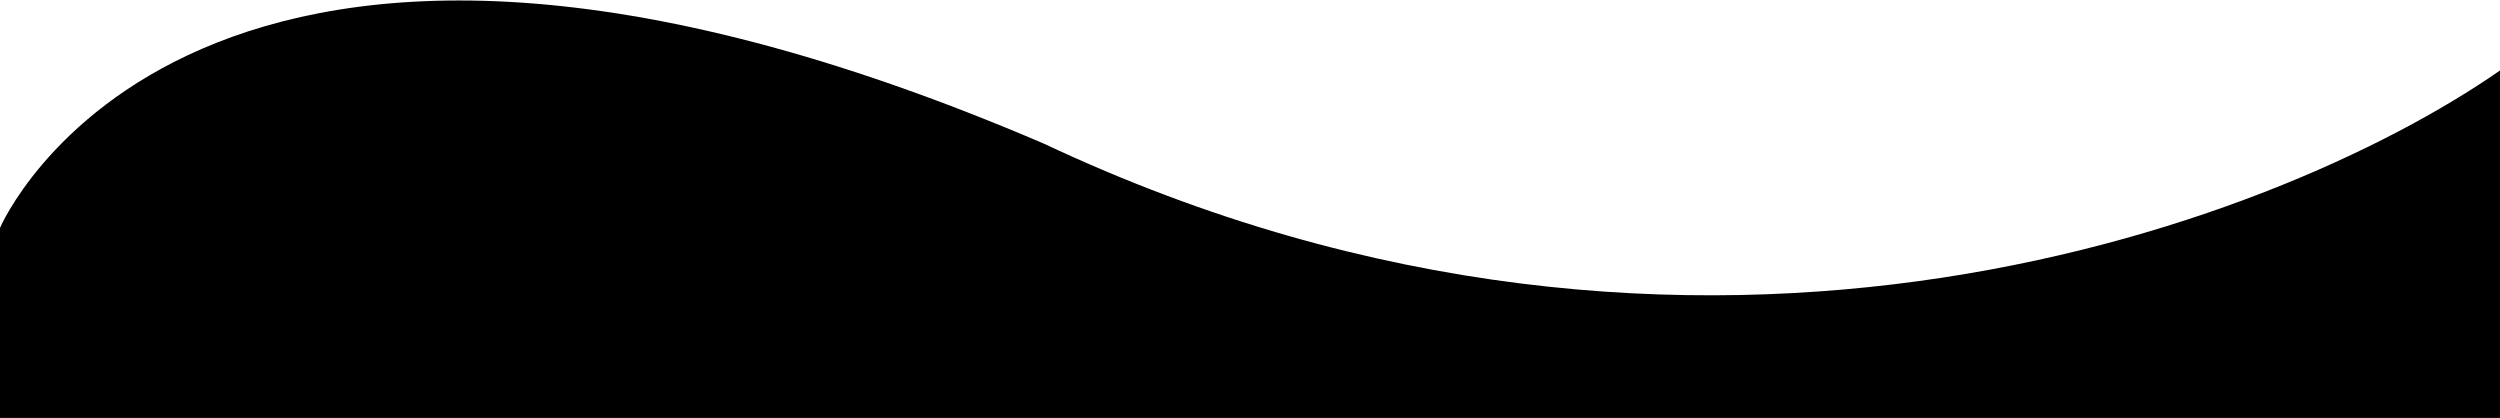
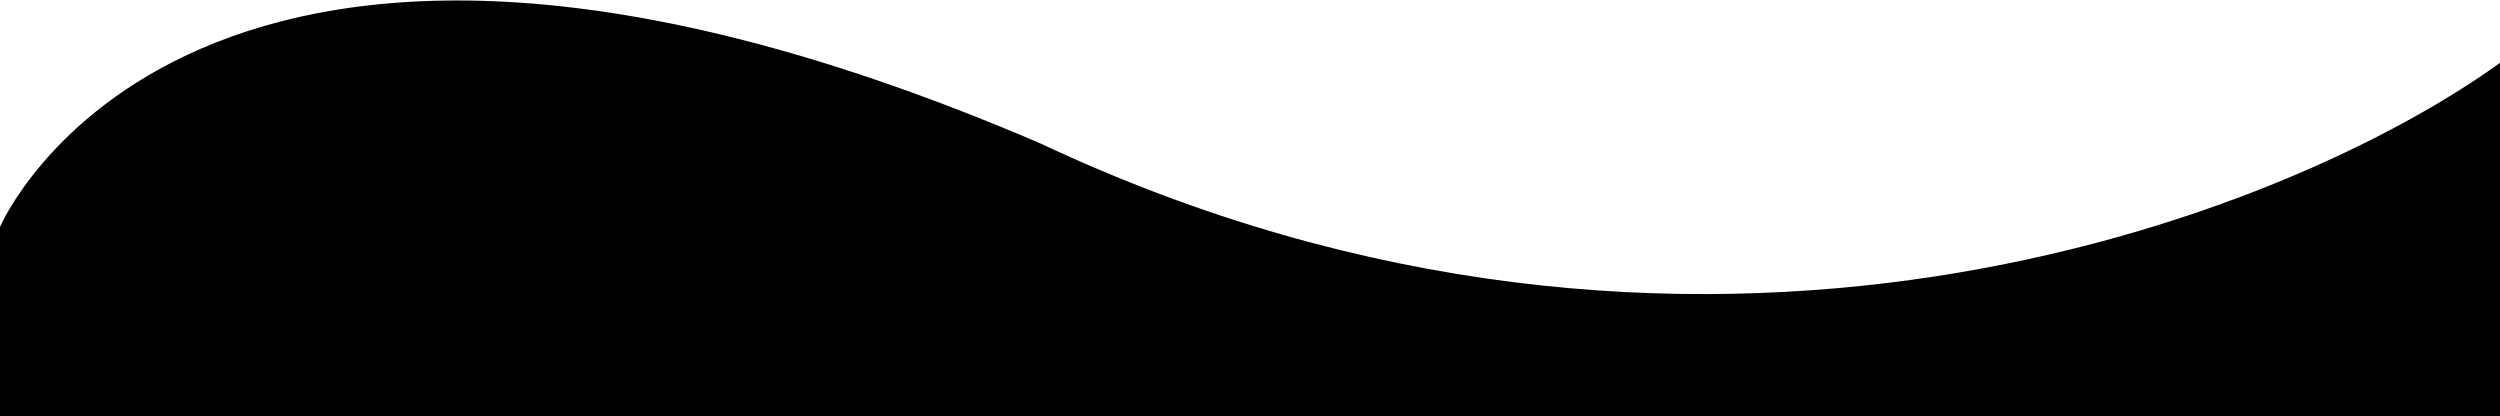
- <svg xmlns="http://www.w3.org/2000/svg" width="1920" height="321" viewBox="0 0 1920 321" fill="none">
+ <svg xmlns="http://www.w3.org/2000/svg" width="auto" height="auto" fill="none">
  <path d="M802 110.452C147 -170.5 0 175 0 175V320.952H14.5H744H1928V48.452C1762.67 167.952 1306 347.652 802 110.452Z" fill="black" />
</svg>
